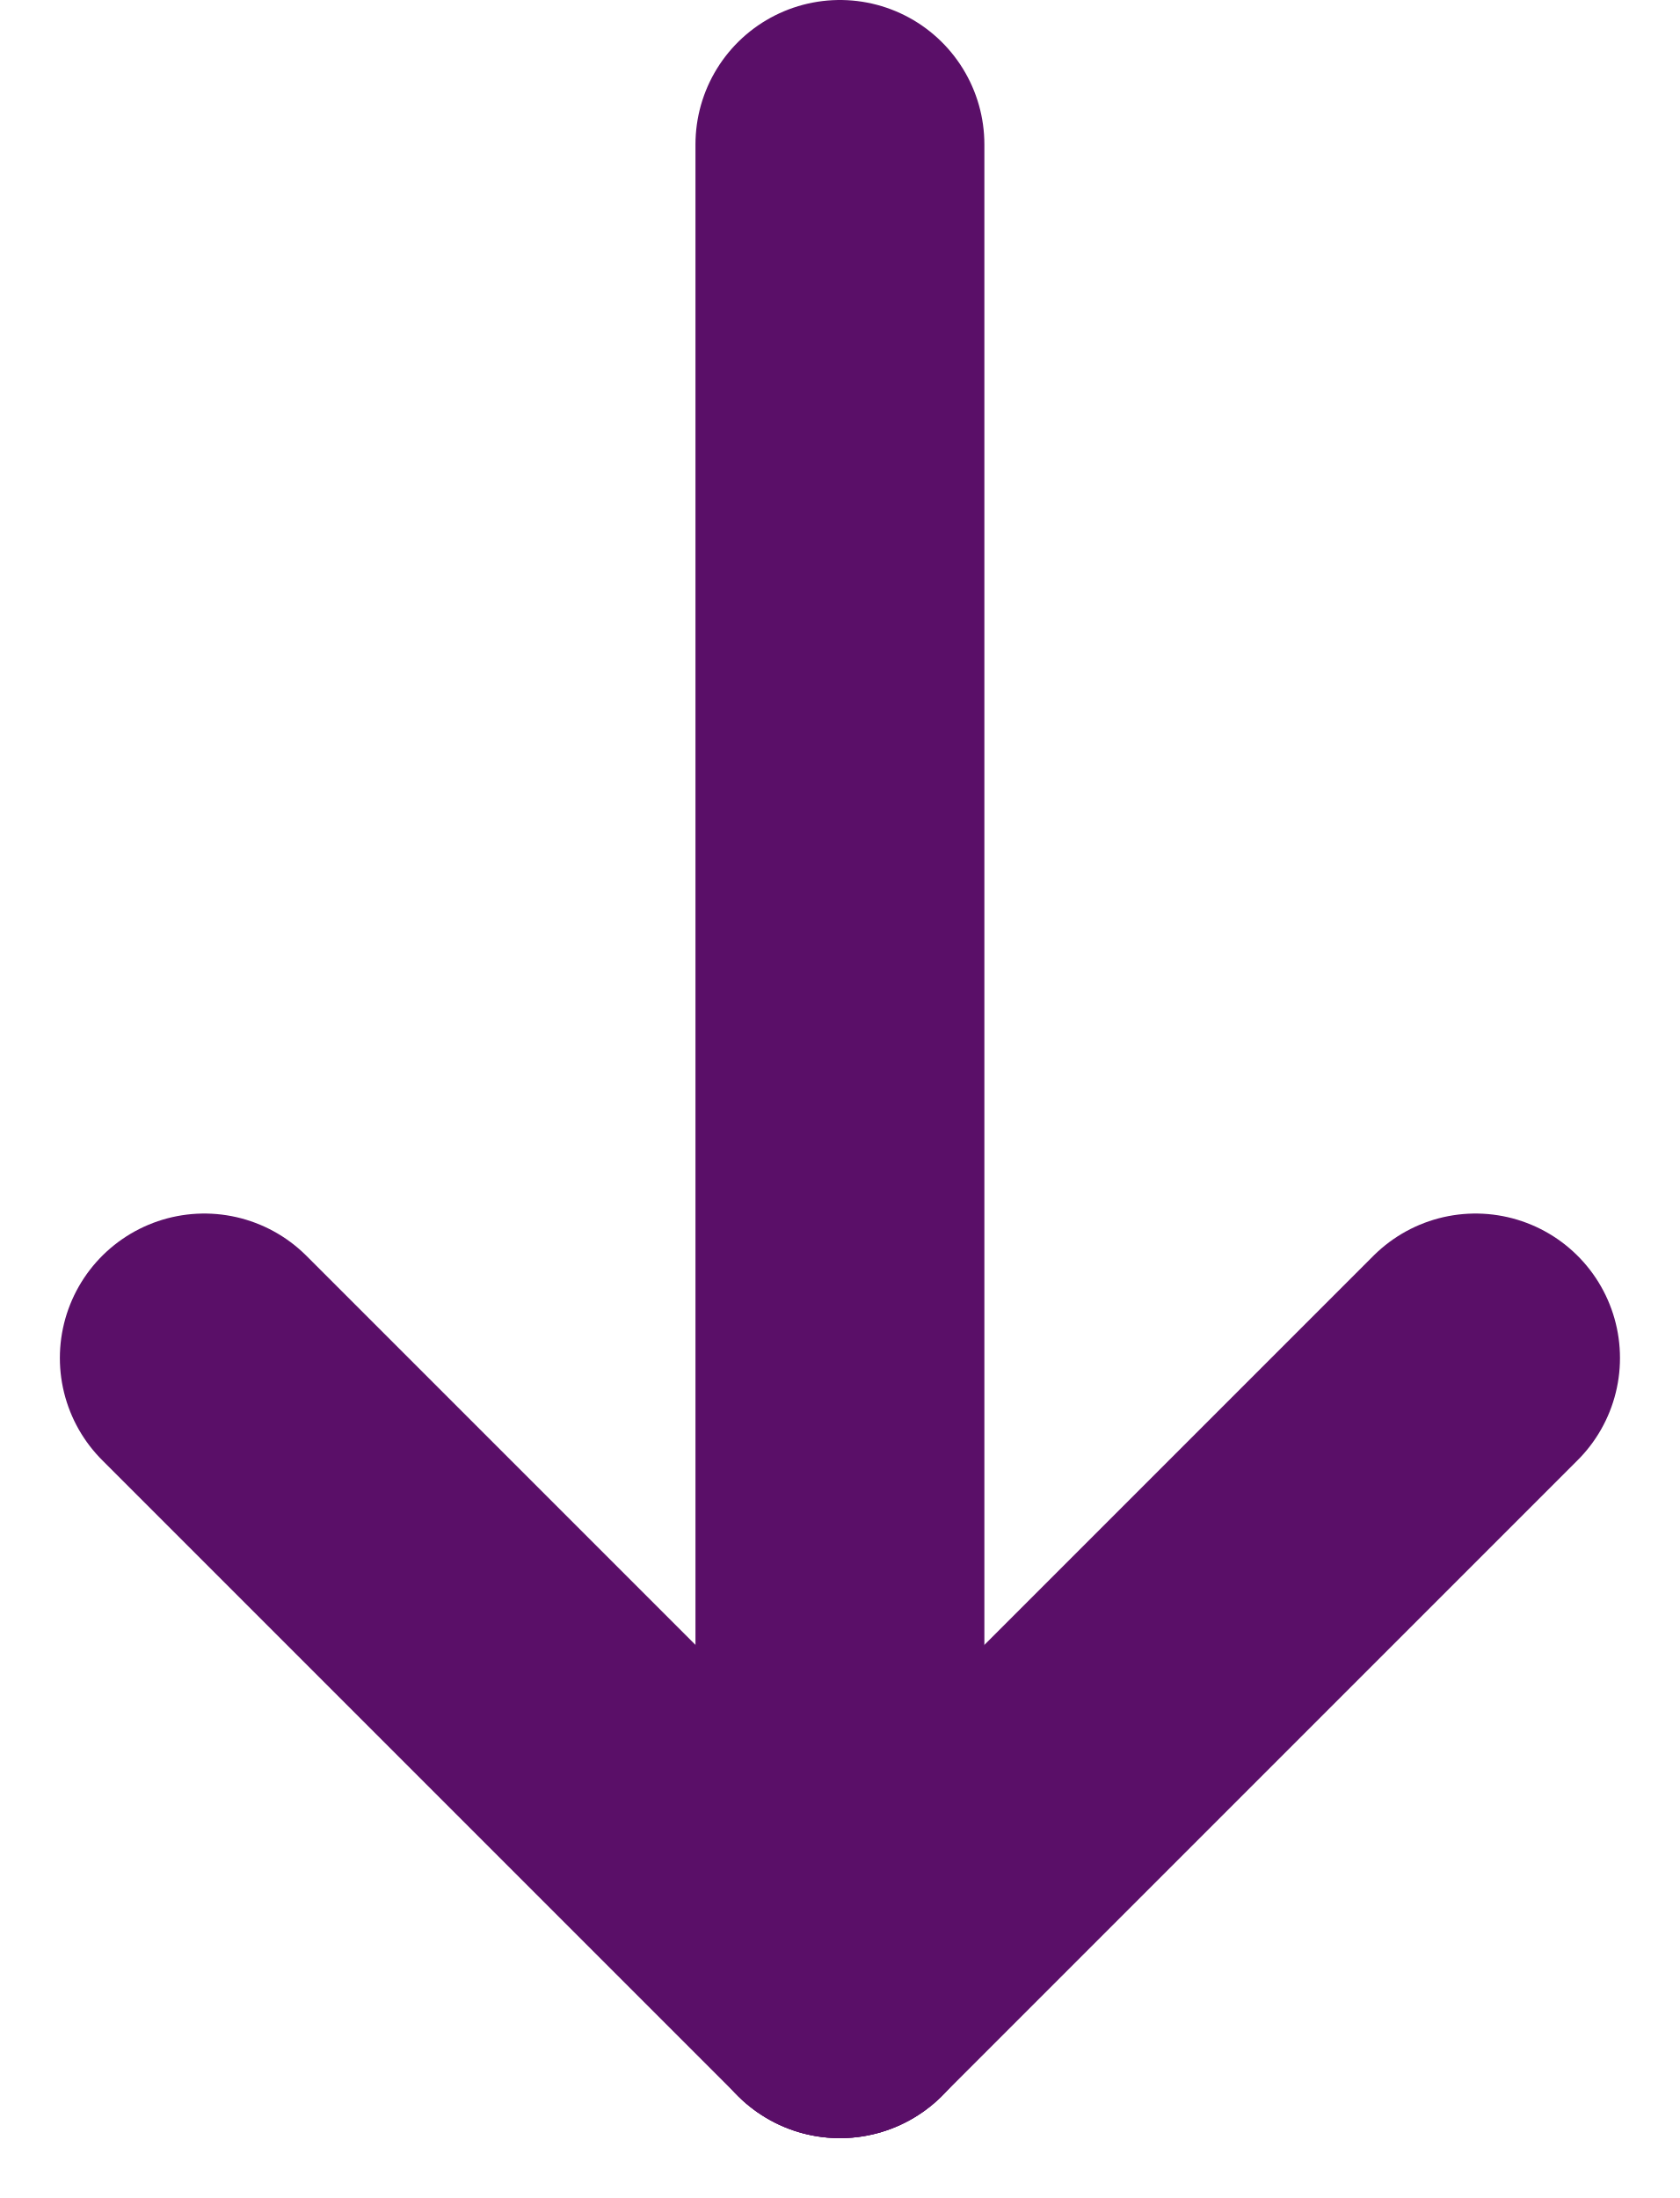
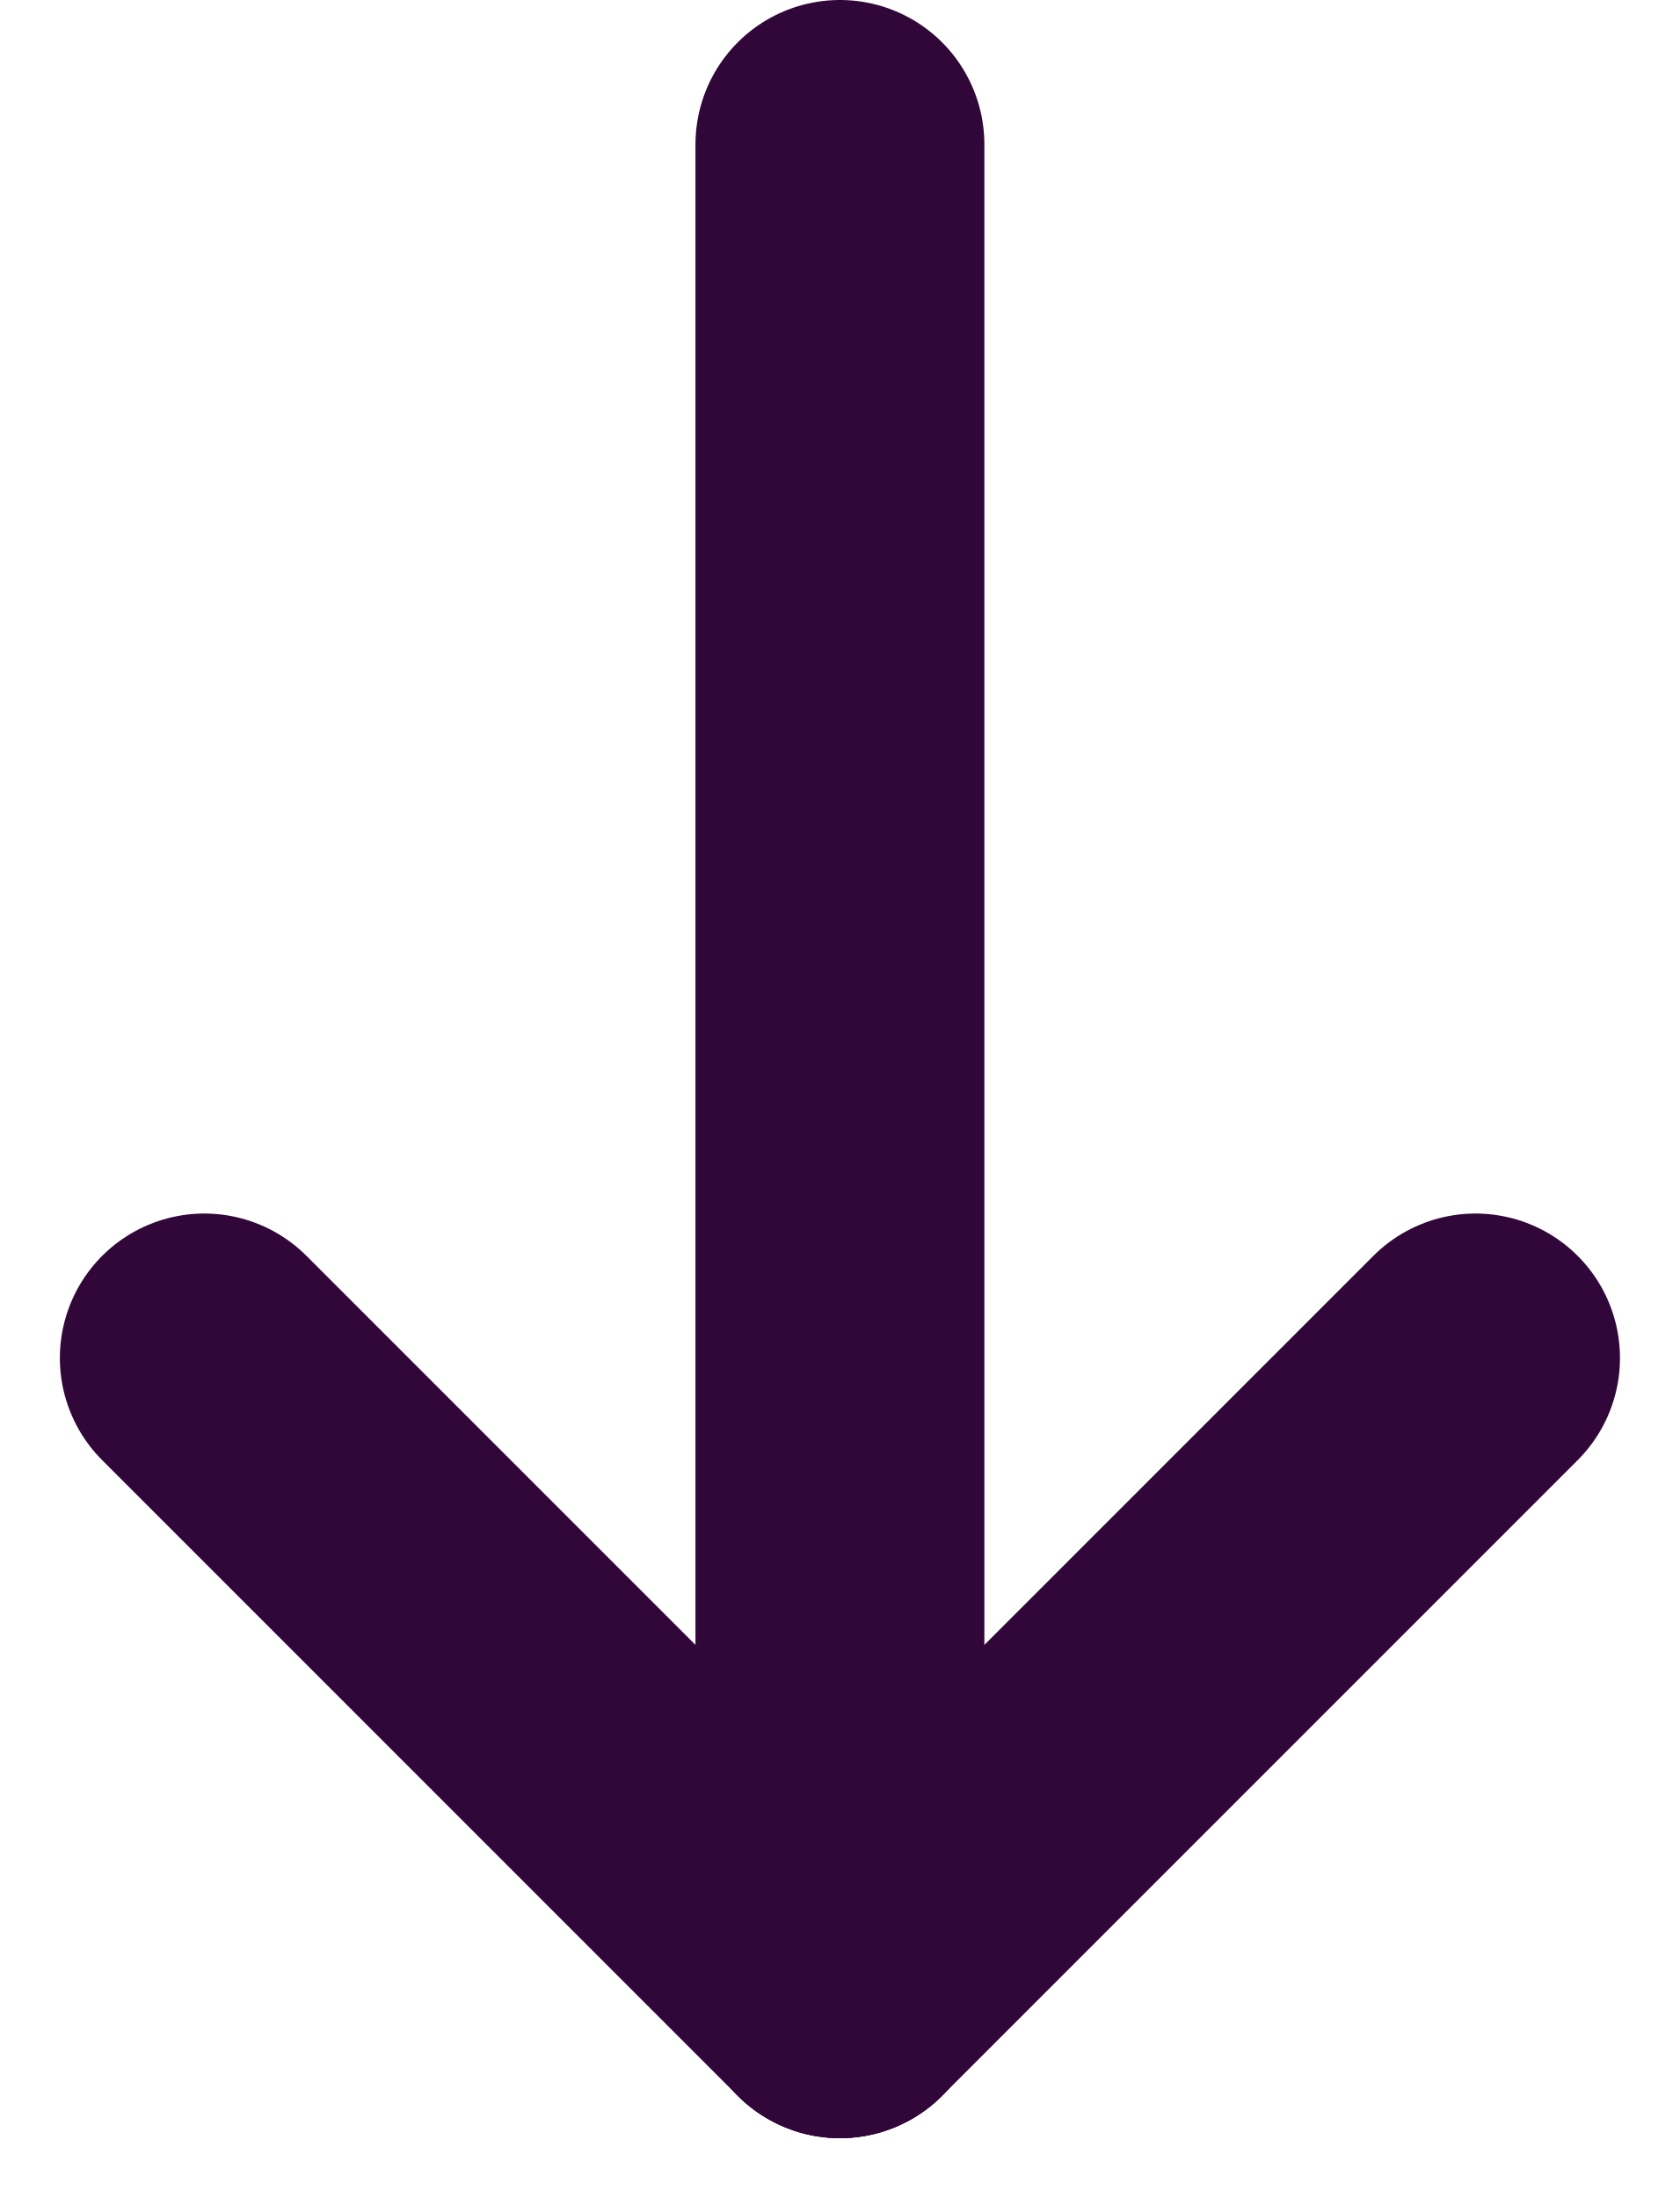
<svg xmlns="http://www.w3.org/2000/svg" width="29.071" height="38.036" viewBox="0 0 29.071 38.036">
  <g id="Group_1" data-name="Group 1" transform="translate(-10.964 -9)">
-     <line id="Line_1" data-name="Line 1" y2="32" transform="translate(25.5 11.5)" fill="none" stroke="#5a0f68" stroke-linecap="round" stroke-width="5" />
-     <line id="Line_2" data-name="Line 2" x1="11" y2="11" transform="translate(25.5 32.5)" fill="none" stroke="#5a0f68" stroke-linecap="round" stroke-width="5" />
-     <line id="Line_3" data-name="Line 3" x2="11" y2="11" transform="translate(14.5 32.5)" fill="none" stroke="#5a0f68" stroke-linecap="round" stroke-width="5" />
+     <line id="Line_1" data-name="Line 1" y2="32" transform="translate(25.5 11.5)" fill="none" stroke="#310639" stroke-linecap="round" stroke-width="5" />
+     <line id="Line_2" data-name="Line 2" x1="11" y2="11" transform="translate(25.5 32.5)" fill="none" stroke="#310639" stroke-linecap="round" stroke-width="5" />
+     <line id="Line_3" data-name="Line 3" x2="11" y2="11" transform="translate(14.5 32.5)" fill="none" stroke="#310639" stroke-linecap="round" stroke-width="5" />
  </g>
</svg>
